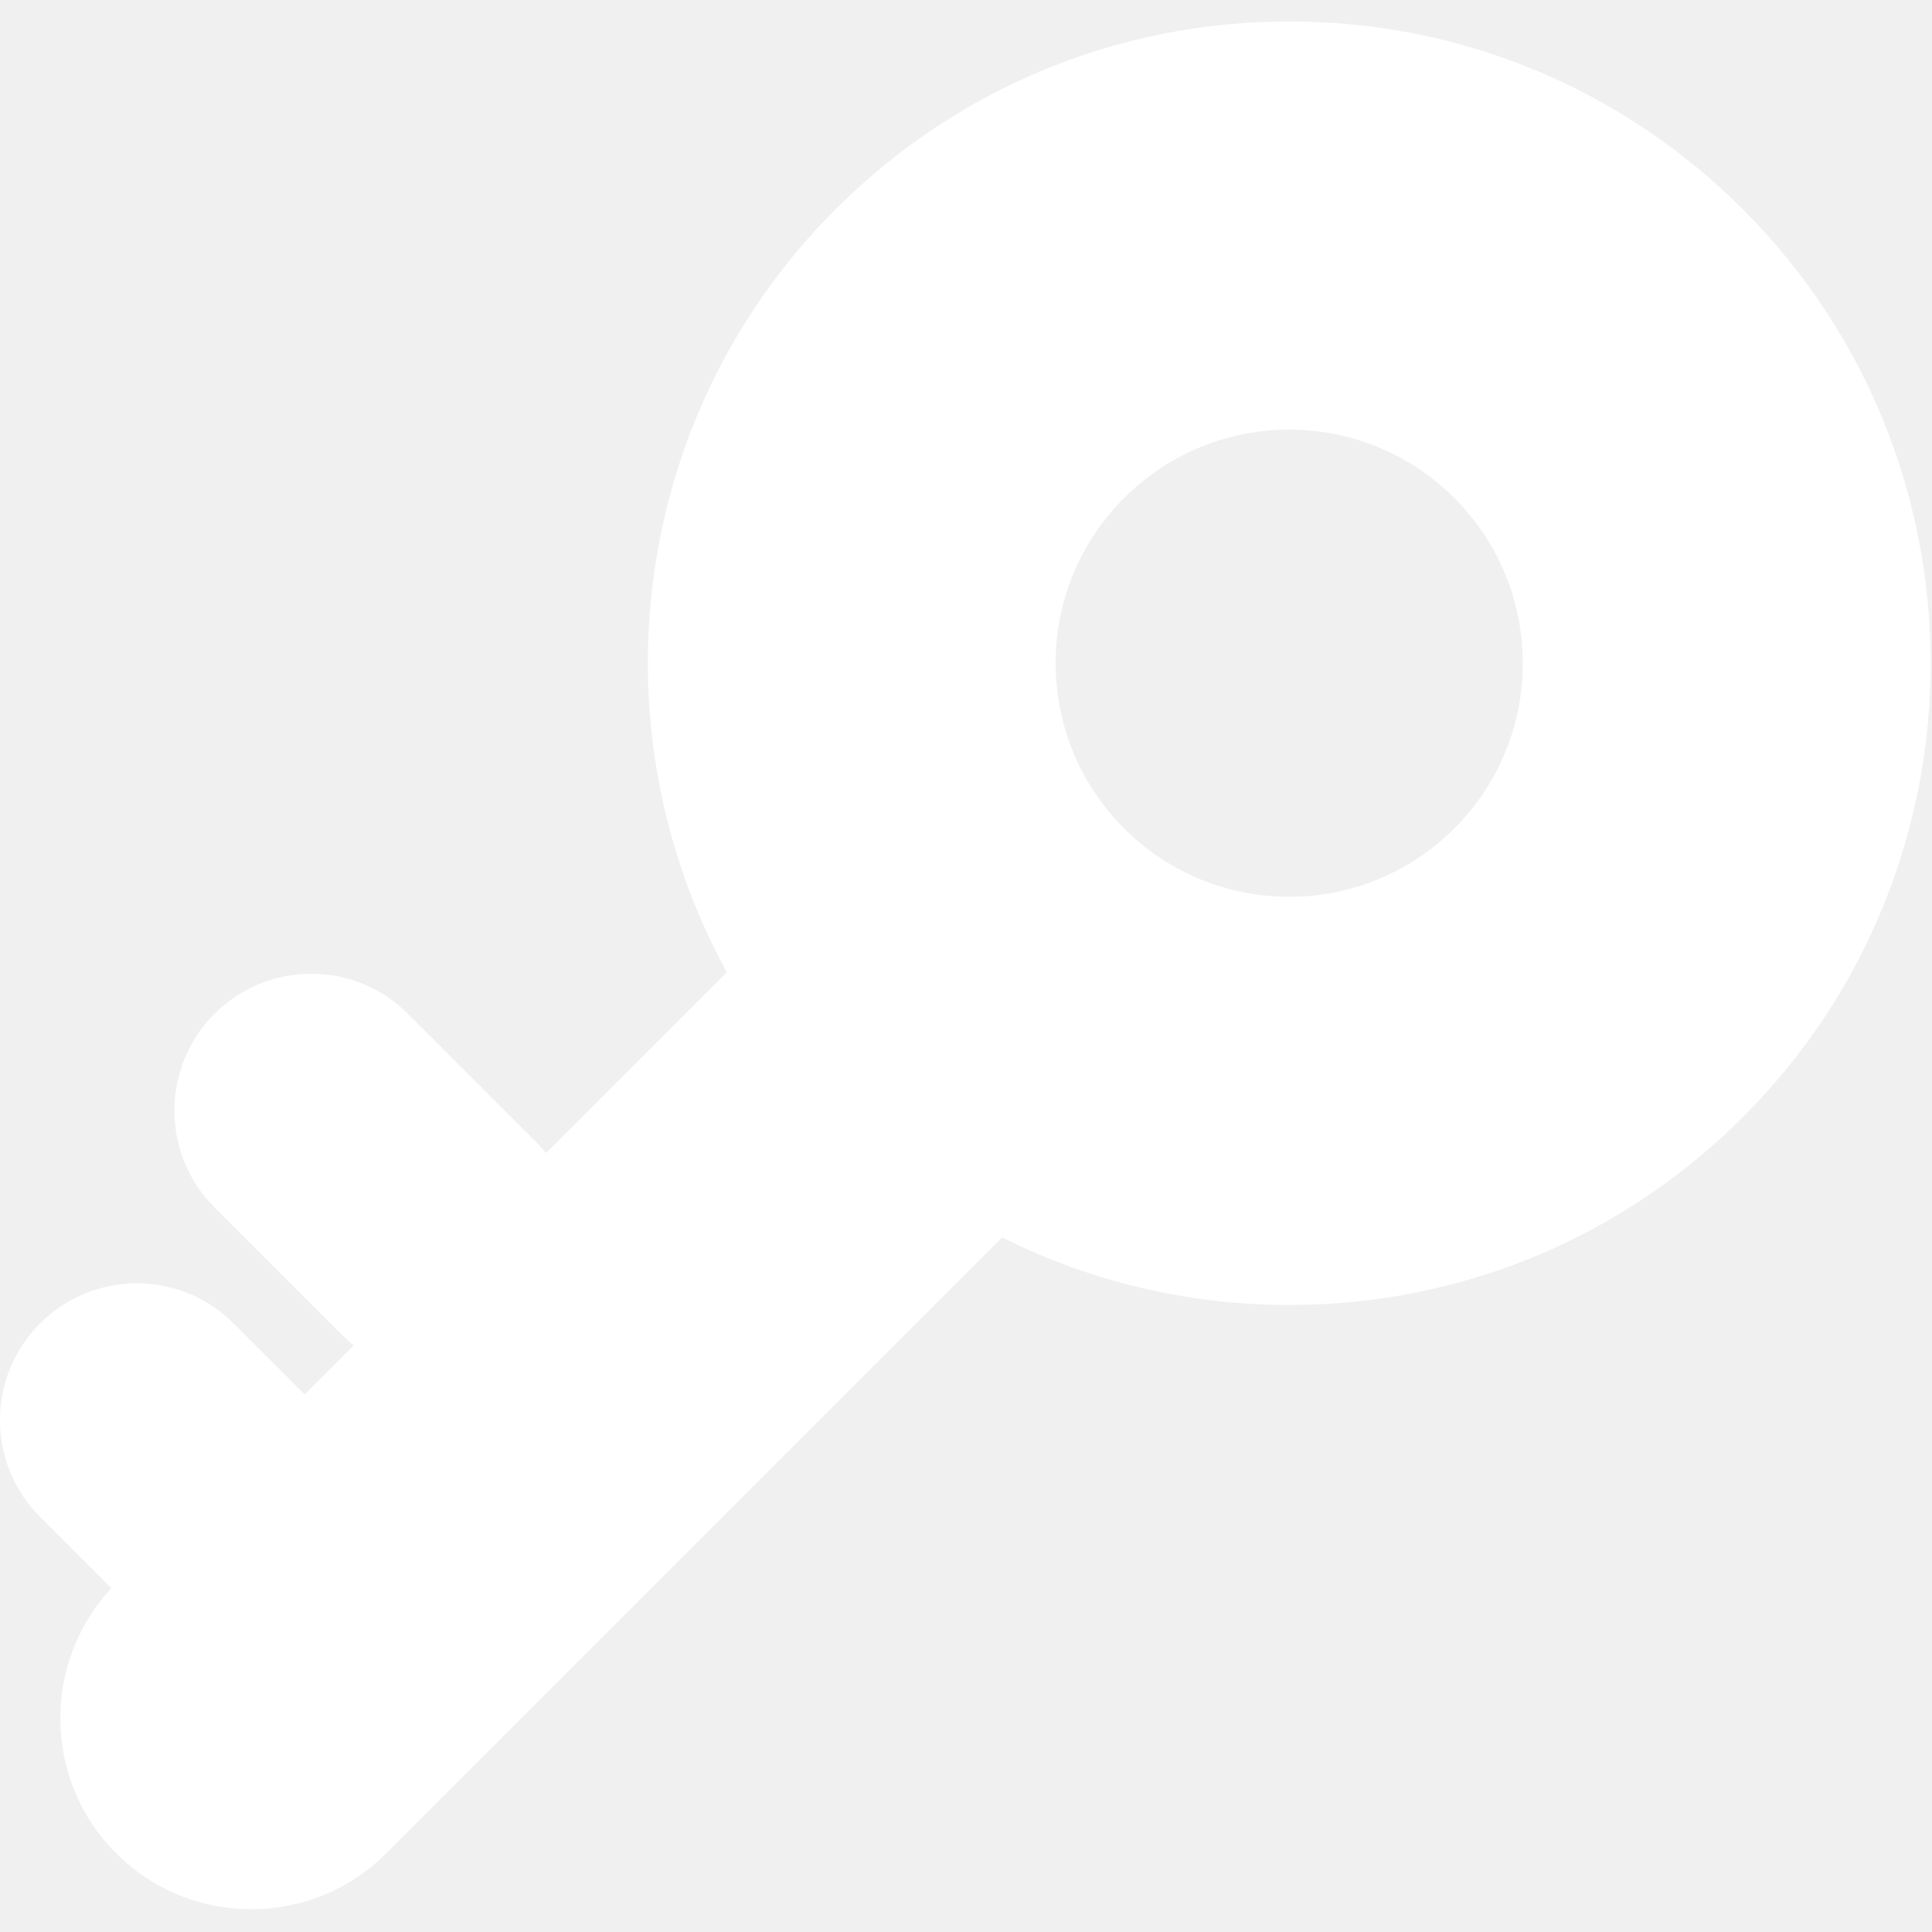
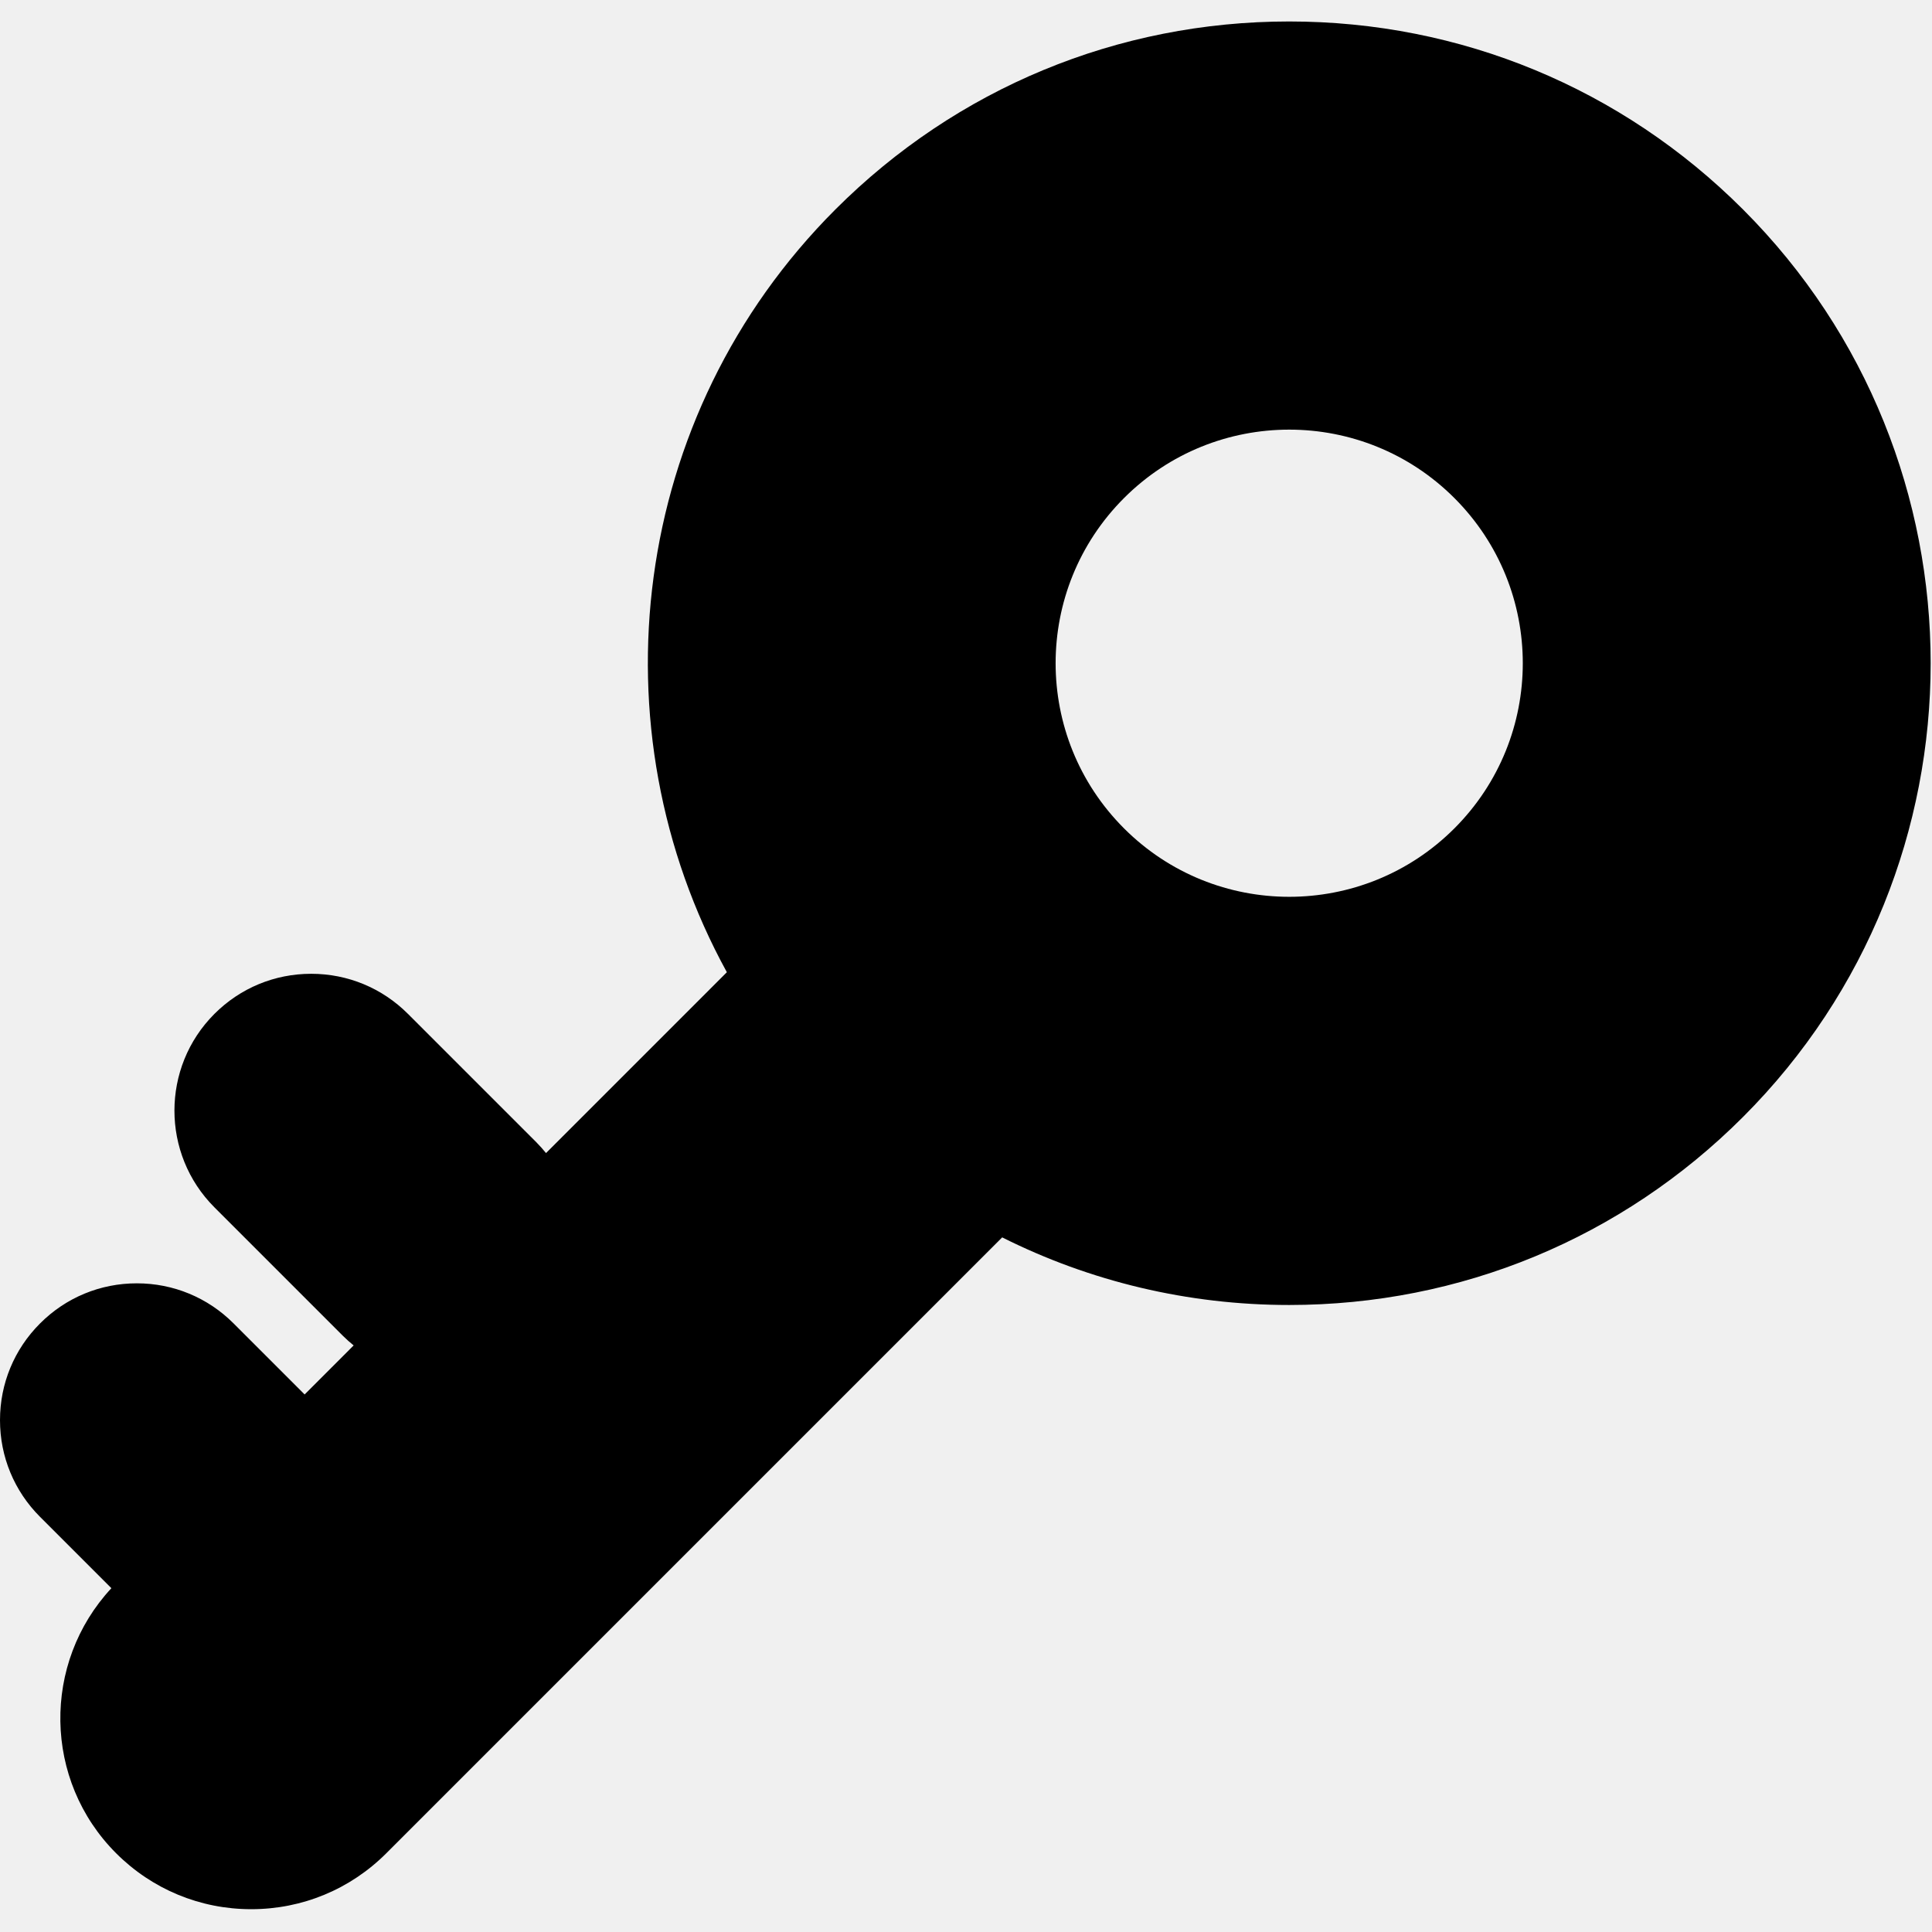
- <svg xmlns="http://www.w3.org/2000/svg" width="213" height="213" viewBox="0 0 213 213" fill="white">
+ <svg xmlns="http://www.w3.org/2000/svg" id="src" viewBox="0 0 213 213" fill="currentColor">
  <path d="M192.162,23.09C178.799,9.726,161.031,2.367,142.133,2.367c-18.899,0-36.667,7.359-50.03,20.724 c-22.74,22.739-26.716,57.225-11.968,84.095l-19.938,19.938c-0.335-0.414-0.69-0.815-1.072-1.197l-14.15-14.15 c-2.849-2.849-6.637-4.418-10.666-4.418c-4.028,0-7.816,1.568-10.666,4.418c-5.882,5.882-5.882,15.451,0,21.333l14.15,14.151 c0.382,0.381,0.782,0.736,1.196,1.071l-5.405,5.405l-7.833-7.833c-2.849-2.85-6.637-4.419-10.666-4.419 c-4.03,0-7.818,1.569-10.666,4.419C1.569,148.751,0,152.539,0,156.569s1.569,7.817,4.419,10.666l7.86,7.861 c-7.666,8.251-7.507,21.189,0.521,29.22c3.979,3.979,9.271,6.17,14.897,6.17s10.918-2.191,14.897-6.171l67.895-67.895 c9.704,4.863,20.471,7.453,31.642,7.453c18.898,0,36.666-7.359,50.029-20.724C219.749,95.563,219.749,50.676,192.162,23.09z M160.343,91.329c-10.057,10.057-26.363,10.057-36.42,0s-10.057-26.363,0-36.42s26.363-10.057,36.42,0S170.4,81.272,160.343,91.329z" />
</svg>
